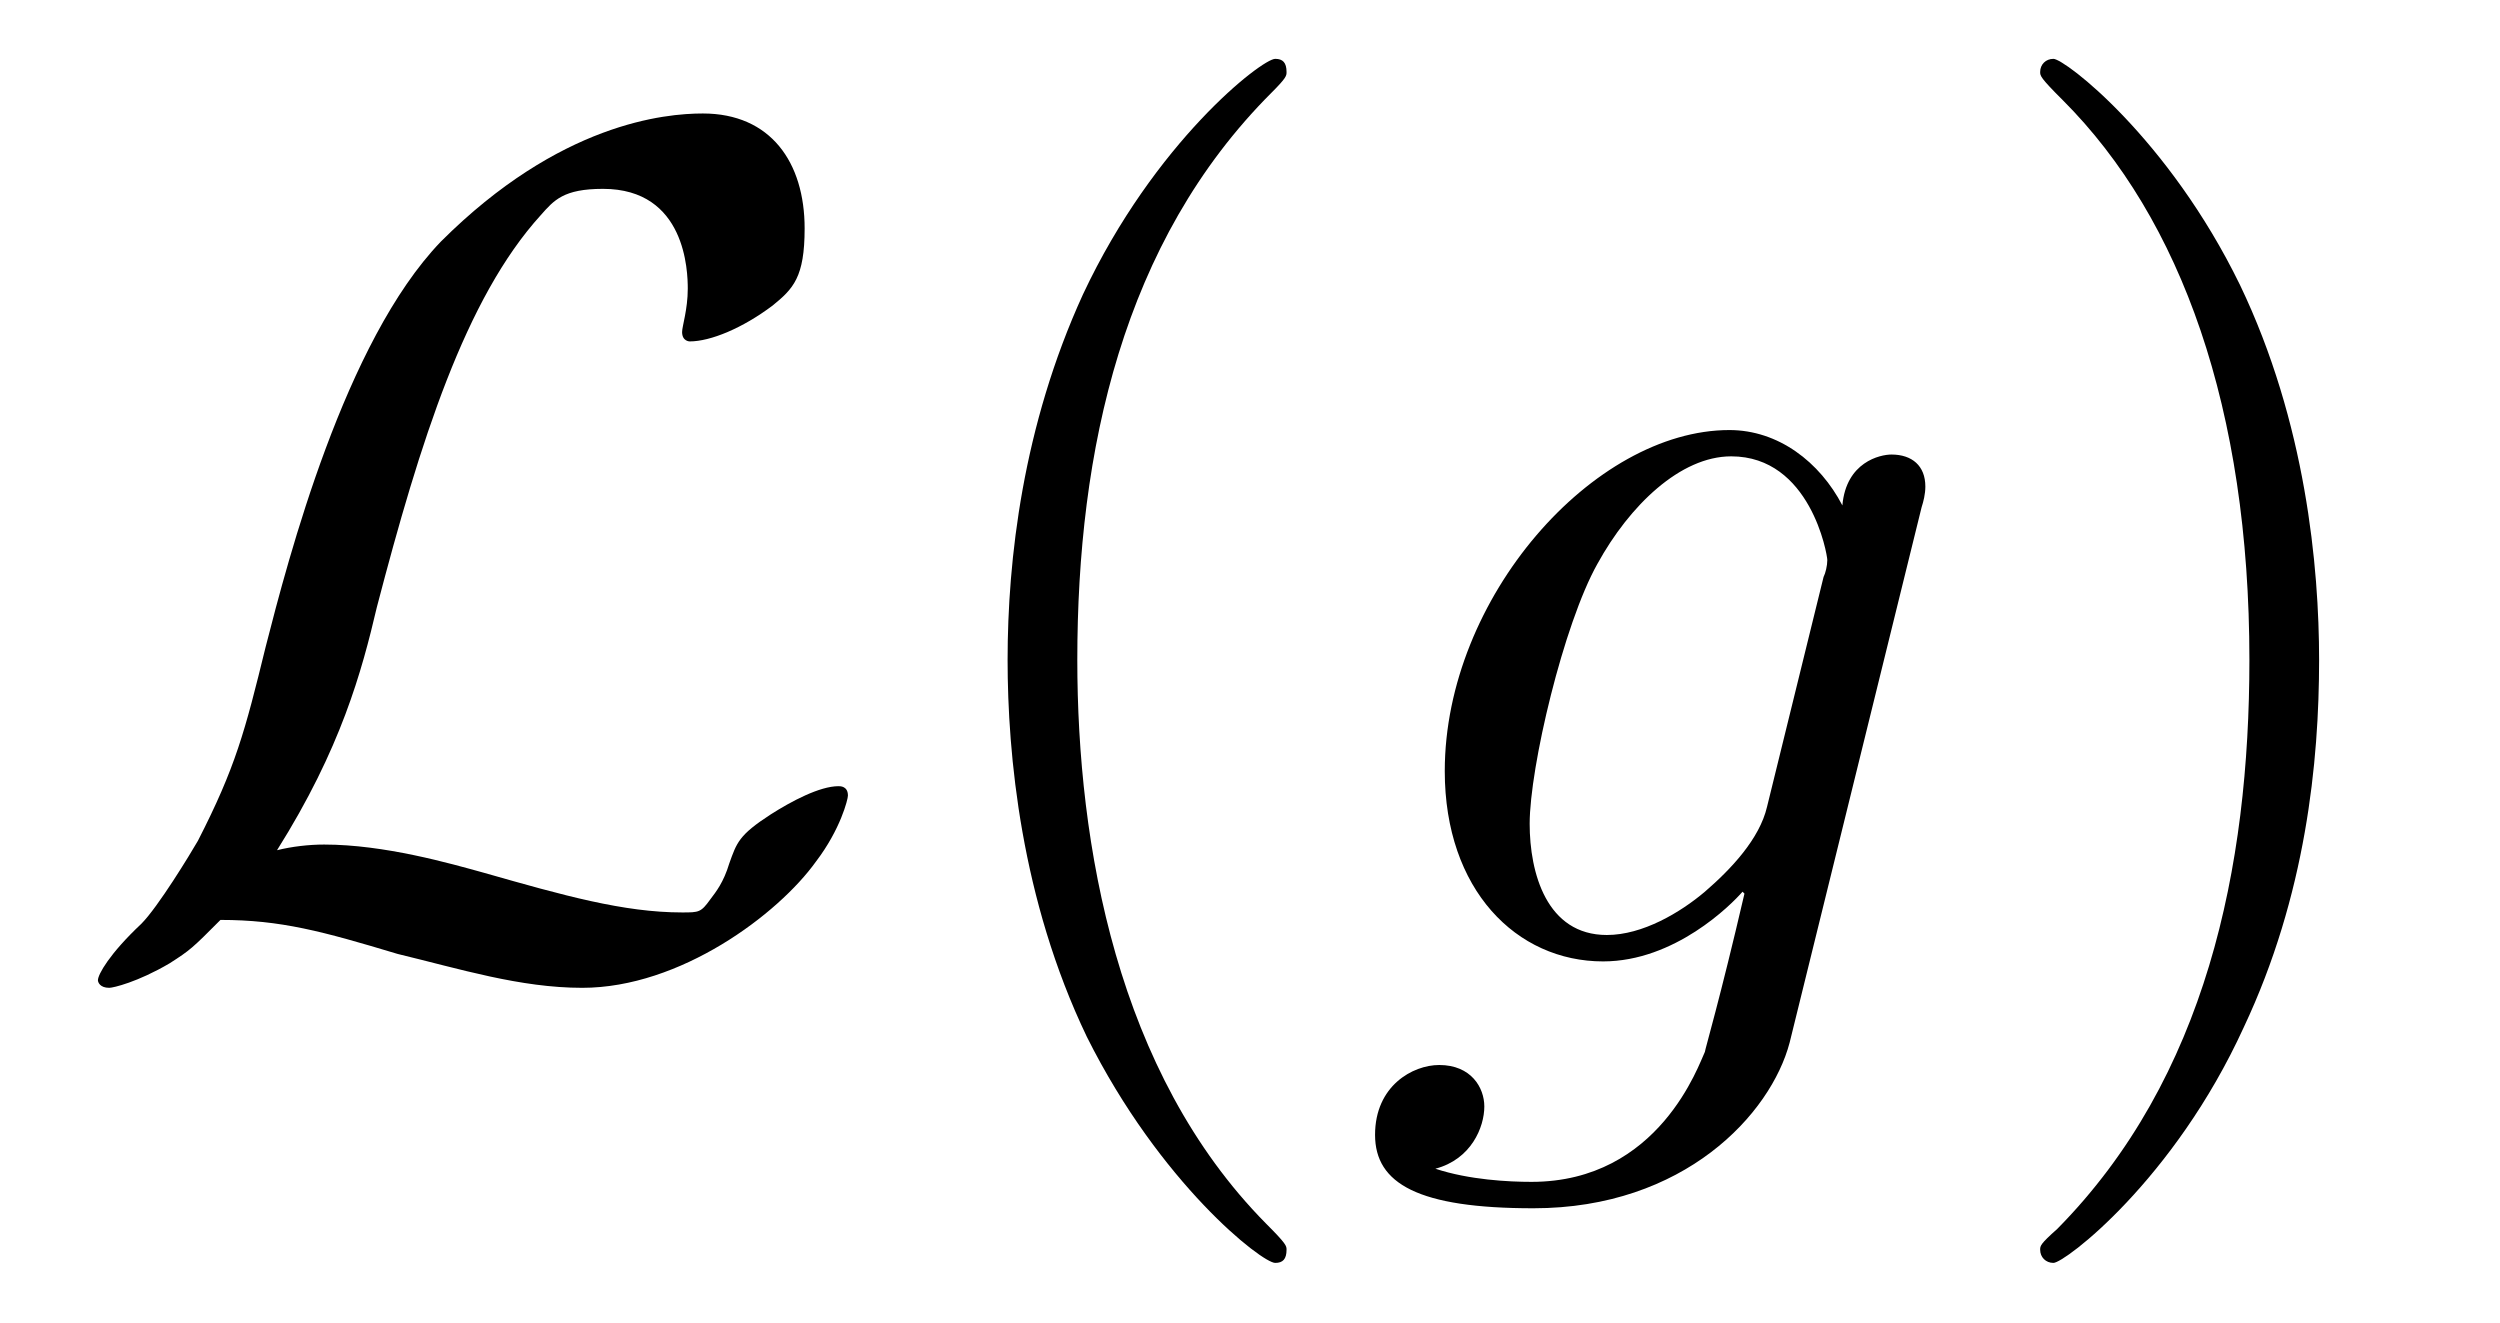
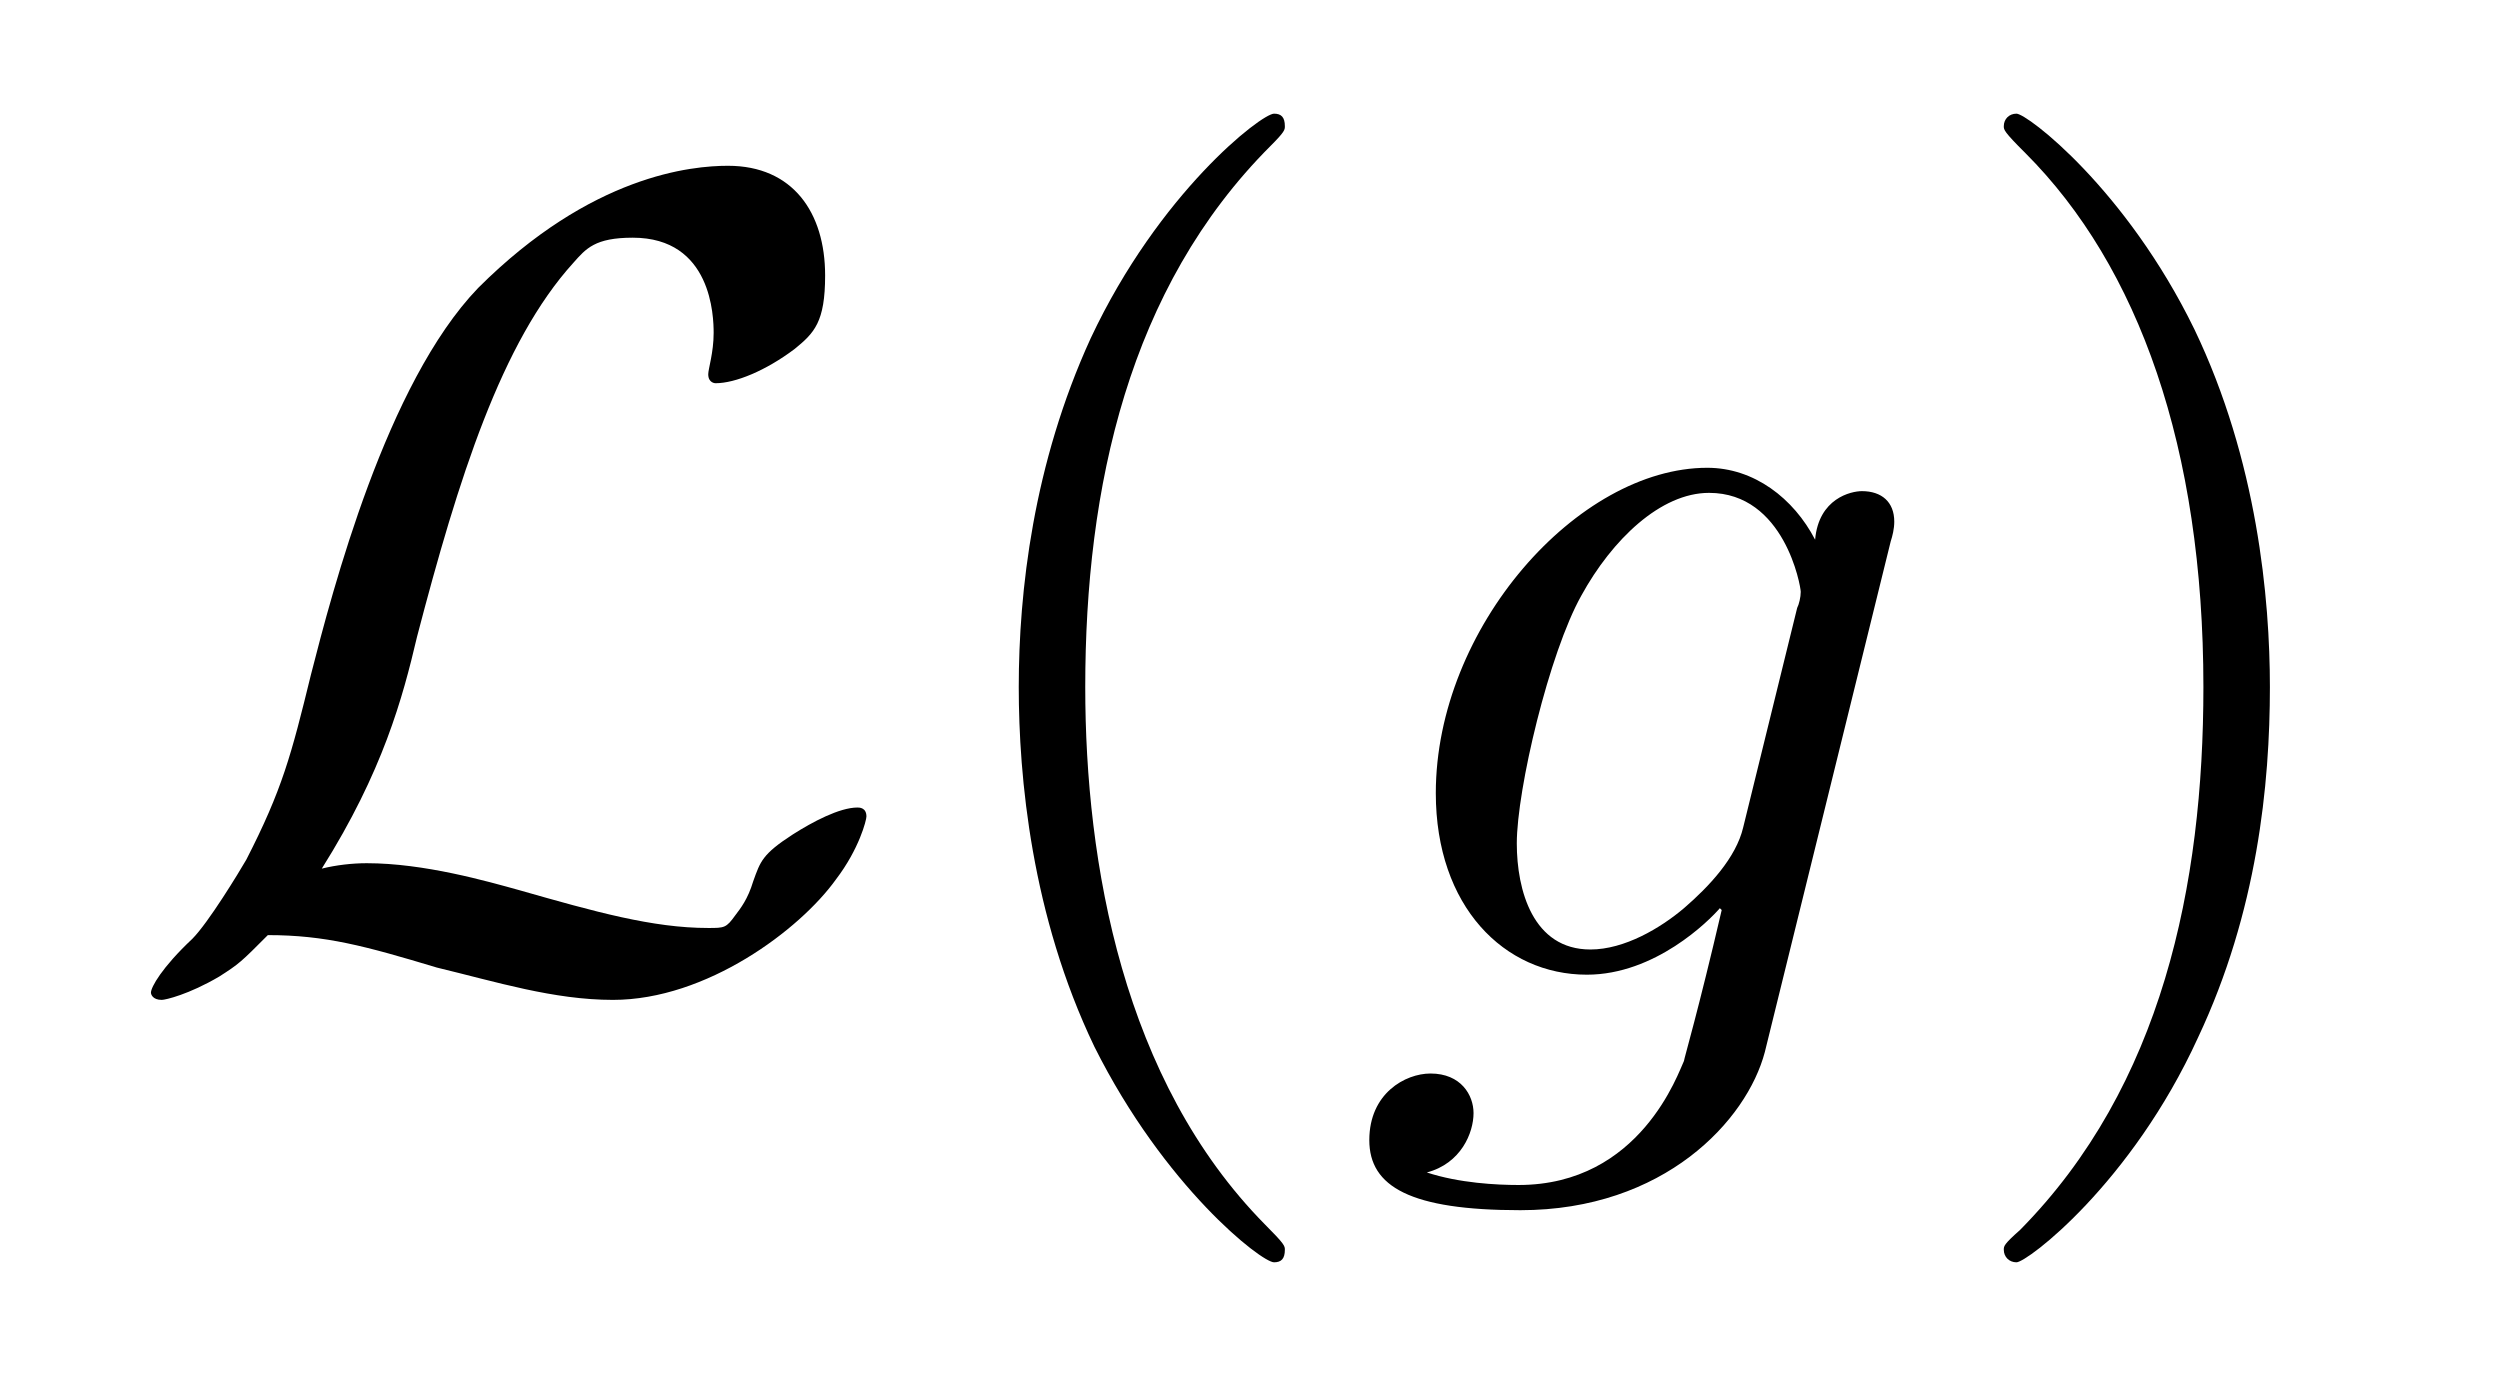
- <svg xmlns="http://www.w3.org/2000/svg" xmlns:xlink="http://www.w3.org/1999/xlink" viewBox="0 0 20.73 10.963" version="1.2">
+ <svg xmlns="http://www.w3.org/2000/svg" xmlns:xlink="http://www.w3.org/1999/xlink" viewBox="0 0 21.73 11.963" version="1.2">
  <defs>
    <g>
      <symbol overflow="visible" id="glyph0-0">
        <path style="stroke:none;" d="" />
      </symbol>
      <symbol overflow="visible" id="glyph0-1">
        <path style="stroke:none;" d="M 1.797 -0.922 C 2.328 -1.766 2.5 -2.406 2.625 -2.938 C 2.984 -4.312 3.359 -5.5 3.984 -6.188 C 4.094 -6.312 4.172 -6.406 4.5 -6.406 C 5.188 -6.406 5.203 -5.719 5.203 -5.578 C 5.203 -5.406 5.156 -5.266 5.156 -5.219 C 5.156 -5.141 5.219 -5.141 5.219 -5.141 C 5.391 -5.141 5.656 -5.25 5.906 -5.438 C 6.078 -5.578 6.172 -5.672 6.172 -6.078 C 6.172 -6.625 5.891 -7.031 5.328 -7.031 C 5.016 -7.031 4.141 -6.953 3.156 -5.969 C 2.359 -5.141 1.891 -3.344 1.703 -2.609 C 1.531 -1.906 1.453 -1.609 1.141 -1 C 1.078 -0.891 0.812 -0.453 0.672 -0.312 C 0.406 -0.062 0.312 0.109 0.312 0.156 C 0.312 0.172 0.328 0.219 0.406 0.219 C 0.438 0.219 0.641 0.172 0.906 0.016 C 1.078 -0.094 1.094 -0.109 1.328 -0.344 C 1.828 -0.344 2.172 -0.25 2.797 -0.062 C 3.312 0.062 3.812 0.219 4.328 0.219 C 5.141 0.219 5.953 -0.391 6.266 -0.828 C 6.469 -1.094 6.531 -1.344 6.531 -1.375 C 6.531 -1.453 6.469 -1.453 6.453 -1.453 C 6.297 -1.453 6.062 -1.328 5.891 -1.219 C 5.625 -1.047 5.609 -0.984 5.547 -0.812 C 5.5 -0.656 5.438 -0.578 5.391 -0.516 C 5.312 -0.406 5.297 -0.406 5.156 -0.406 C 4.672 -0.406 4.172 -0.547 3.516 -0.734 C 3.234 -0.812 2.688 -0.969 2.188 -0.969 C 2.062 -0.969 1.922 -0.953 1.797 -0.922 Z M 1.797 -0.922 " />
      </symbol>
      <symbol overflow="visible" id="glyph1-0">
        <path style="stroke:none;" d="" />
      </symbol>
      <symbol overflow="visible" id="glyph1-1">
        <path style="stroke:none;" d="M 3.297 2.391 C 3.297 2.359 3.297 2.344 3.125 2.172 C 1.891 0.922 1.562 -0.969 1.562 -2.5 C 1.562 -4.234 1.938 -5.969 3.172 -7.203 C 3.297 -7.328 3.297 -7.344 3.297 -7.375 C 3.297 -7.453 3.266 -7.484 3.203 -7.484 C 3.094 -7.484 2.203 -6.797 1.609 -5.531 C 1.109 -4.438 0.984 -3.328 0.984 -2.5 C 0.984 -1.719 1.094 -0.516 1.641 0.625 C 2.25 1.844 3.094 2.5 3.203 2.5 C 3.266 2.5 3.297 2.469 3.297 2.391 Z M 3.297 2.391 " />
      </symbol>
      <symbol overflow="visible" id="glyph1-2">
        <path style="stroke:none;" d="M 2.875 -2.5 C 2.875 -3.266 2.766 -4.469 2.219 -5.609 C 1.625 -6.828 0.766 -7.484 0.672 -7.484 C 0.609 -7.484 0.562 -7.438 0.562 -7.375 C 0.562 -7.344 0.562 -7.328 0.75 -7.141 C 1.734 -6.156 2.297 -4.578 2.297 -2.5 C 2.297 -0.781 1.938 0.969 0.703 2.219 C 0.562 2.344 0.562 2.359 0.562 2.391 C 0.562 2.453 0.609 2.5 0.672 2.5 C 0.766 2.5 1.672 1.812 2.25 0.547 C 2.766 -0.547 2.875 -1.656 2.875 -2.5 Z M 2.875 -2.5 " />
      </symbol>
      <symbol overflow="visible" id="glyph2-0">
        <path style="stroke:none;" d="" />
      </symbol>
      <symbol overflow="visible" id="glyph2-1">
        <path style="stroke:none;" d="M 4.688 -3.766 C 4.703 -3.812 4.719 -3.875 4.719 -3.938 C 4.719 -4.109 4.609 -4.203 4.438 -4.203 C 4.344 -4.203 4.062 -4.141 4.031 -3.781 C 3.844 -4.141 3.5 -4.406 3.094 -4.406 C 1.969 -4.406 0.734 -3.016 0.734 -1.578 C 0.734 -0.594 1.328 0 2.047 0 C 2.641 0 3.109 -0.469 3.203 -0.578 L 3.219 -0.562 C 3.016 0.312 2.891 0.734 2.891 0.75 C 2.844 0.844 2.516 1.828 1.453 1.828 C 1.266 1.828 0.938 1.812 0.656 1.719 C 0.953 1.641 1.062 1.375 1.062 1.203 C 1.062 1.047 0.953 0.859 0.688 0.859 C 0.469 0.859 0.156 1.031 0.156 1.438 C 0.156 1.844 0.516 2.047 1.469 2.047 C 2.719 2.047 3.438 1.266 3.594 0.672 Z M 3.406 -1.281 C 3.344 -1.016 3.109 -0.766 2.891 -0.578 C 2.688 -0.406 2.375 -0.219 2.078 -0.219 C 1.578 -0.219 1.438 -0.734 1.438 -1.141 C 1.438 -1.609 1.719 -2.797 2 -3.297 C 2.266 -3.781 2.688 -4.188 3.109 -4.188 C 3.766 -4.188 3.906 -3.375 3.906 -3.328 C 3.906 -3.281 3.891 -3.219 3.875 -3.188 Z M 3.406 -1.281 " />
      </symbol>
    </g>
-     <clipPath id="clip1">
-       <path d="M 8 0 L 11 0 L 11 10.965 L 8 10.965 Z M 8 0 " />
-     </clipPath>
-     <clipPath id="clip2">
-       <path d="M 11 3 L 16 3 L 16 10.965 L 11 10.965 Z M 11 3 " />
-     </clipPath>
-     <clipPath id="clip3">
-       <path d="M 16 0 L 20 0 L 20 10.965 L 16 10.965 Z M 16 0 " />
-     </clipPath>
  </defs>
  <g id="surface1">
    <g style="fill:rgb(0%,0%,0%);fill-opacity:1;">
-       <use xlink:href="#glyph0-1" x="0.5" y="7.972" />
+       <use xlink:href="#glyph0-1" x="1" y="8.472" />
    </g>
-     <g clip-path="url(#clip1)" clip-rule="nonzero">
-       <g style="fill:rgb(0%,0%,0%);fill-opacity:1;">
-         <use xlink:href="#glyph1-1" x="7.371" y="7.972" />
-       </g>
+     <g style="fill:rgb(0%,0%,0%);fill-opacity:1;">
+       <use xlink:href="#glyph1-1" x="7.871" y="8.472" />
    </g>
-     <g clip-path="url(#clip2)" clip-rule="nonzero">
-       <g style="fill:rgb(0%,0%,0%);fill-opacity:1;">
-         <use xlink:href="#glyph2-1" x="11.246" y="7.972" />
-       </g>
+     <g style="fill:rgb(0%,0%,0%);fill-opacity:1;">
+       <use xlink:href="#glyph2-1" x="11.746" y="8.472" />
    </g>
-     <g clip-path="url(#clip3)" clip-rule="nonzero">
-       <g style="fill:rgb(0%,0%,0%);fill-opacity:1;">
-         <use xlink:href="#glyph1-2" x="16.355" y="7.972" />
-       </g>
+     <g style="fill:rgb(0%,0%,0%);fill-opacity:1;">
+       <use xlink:href="#glyph1-2" x="16.855" y="8.472" />
    </g>
  </g>
</svg>
